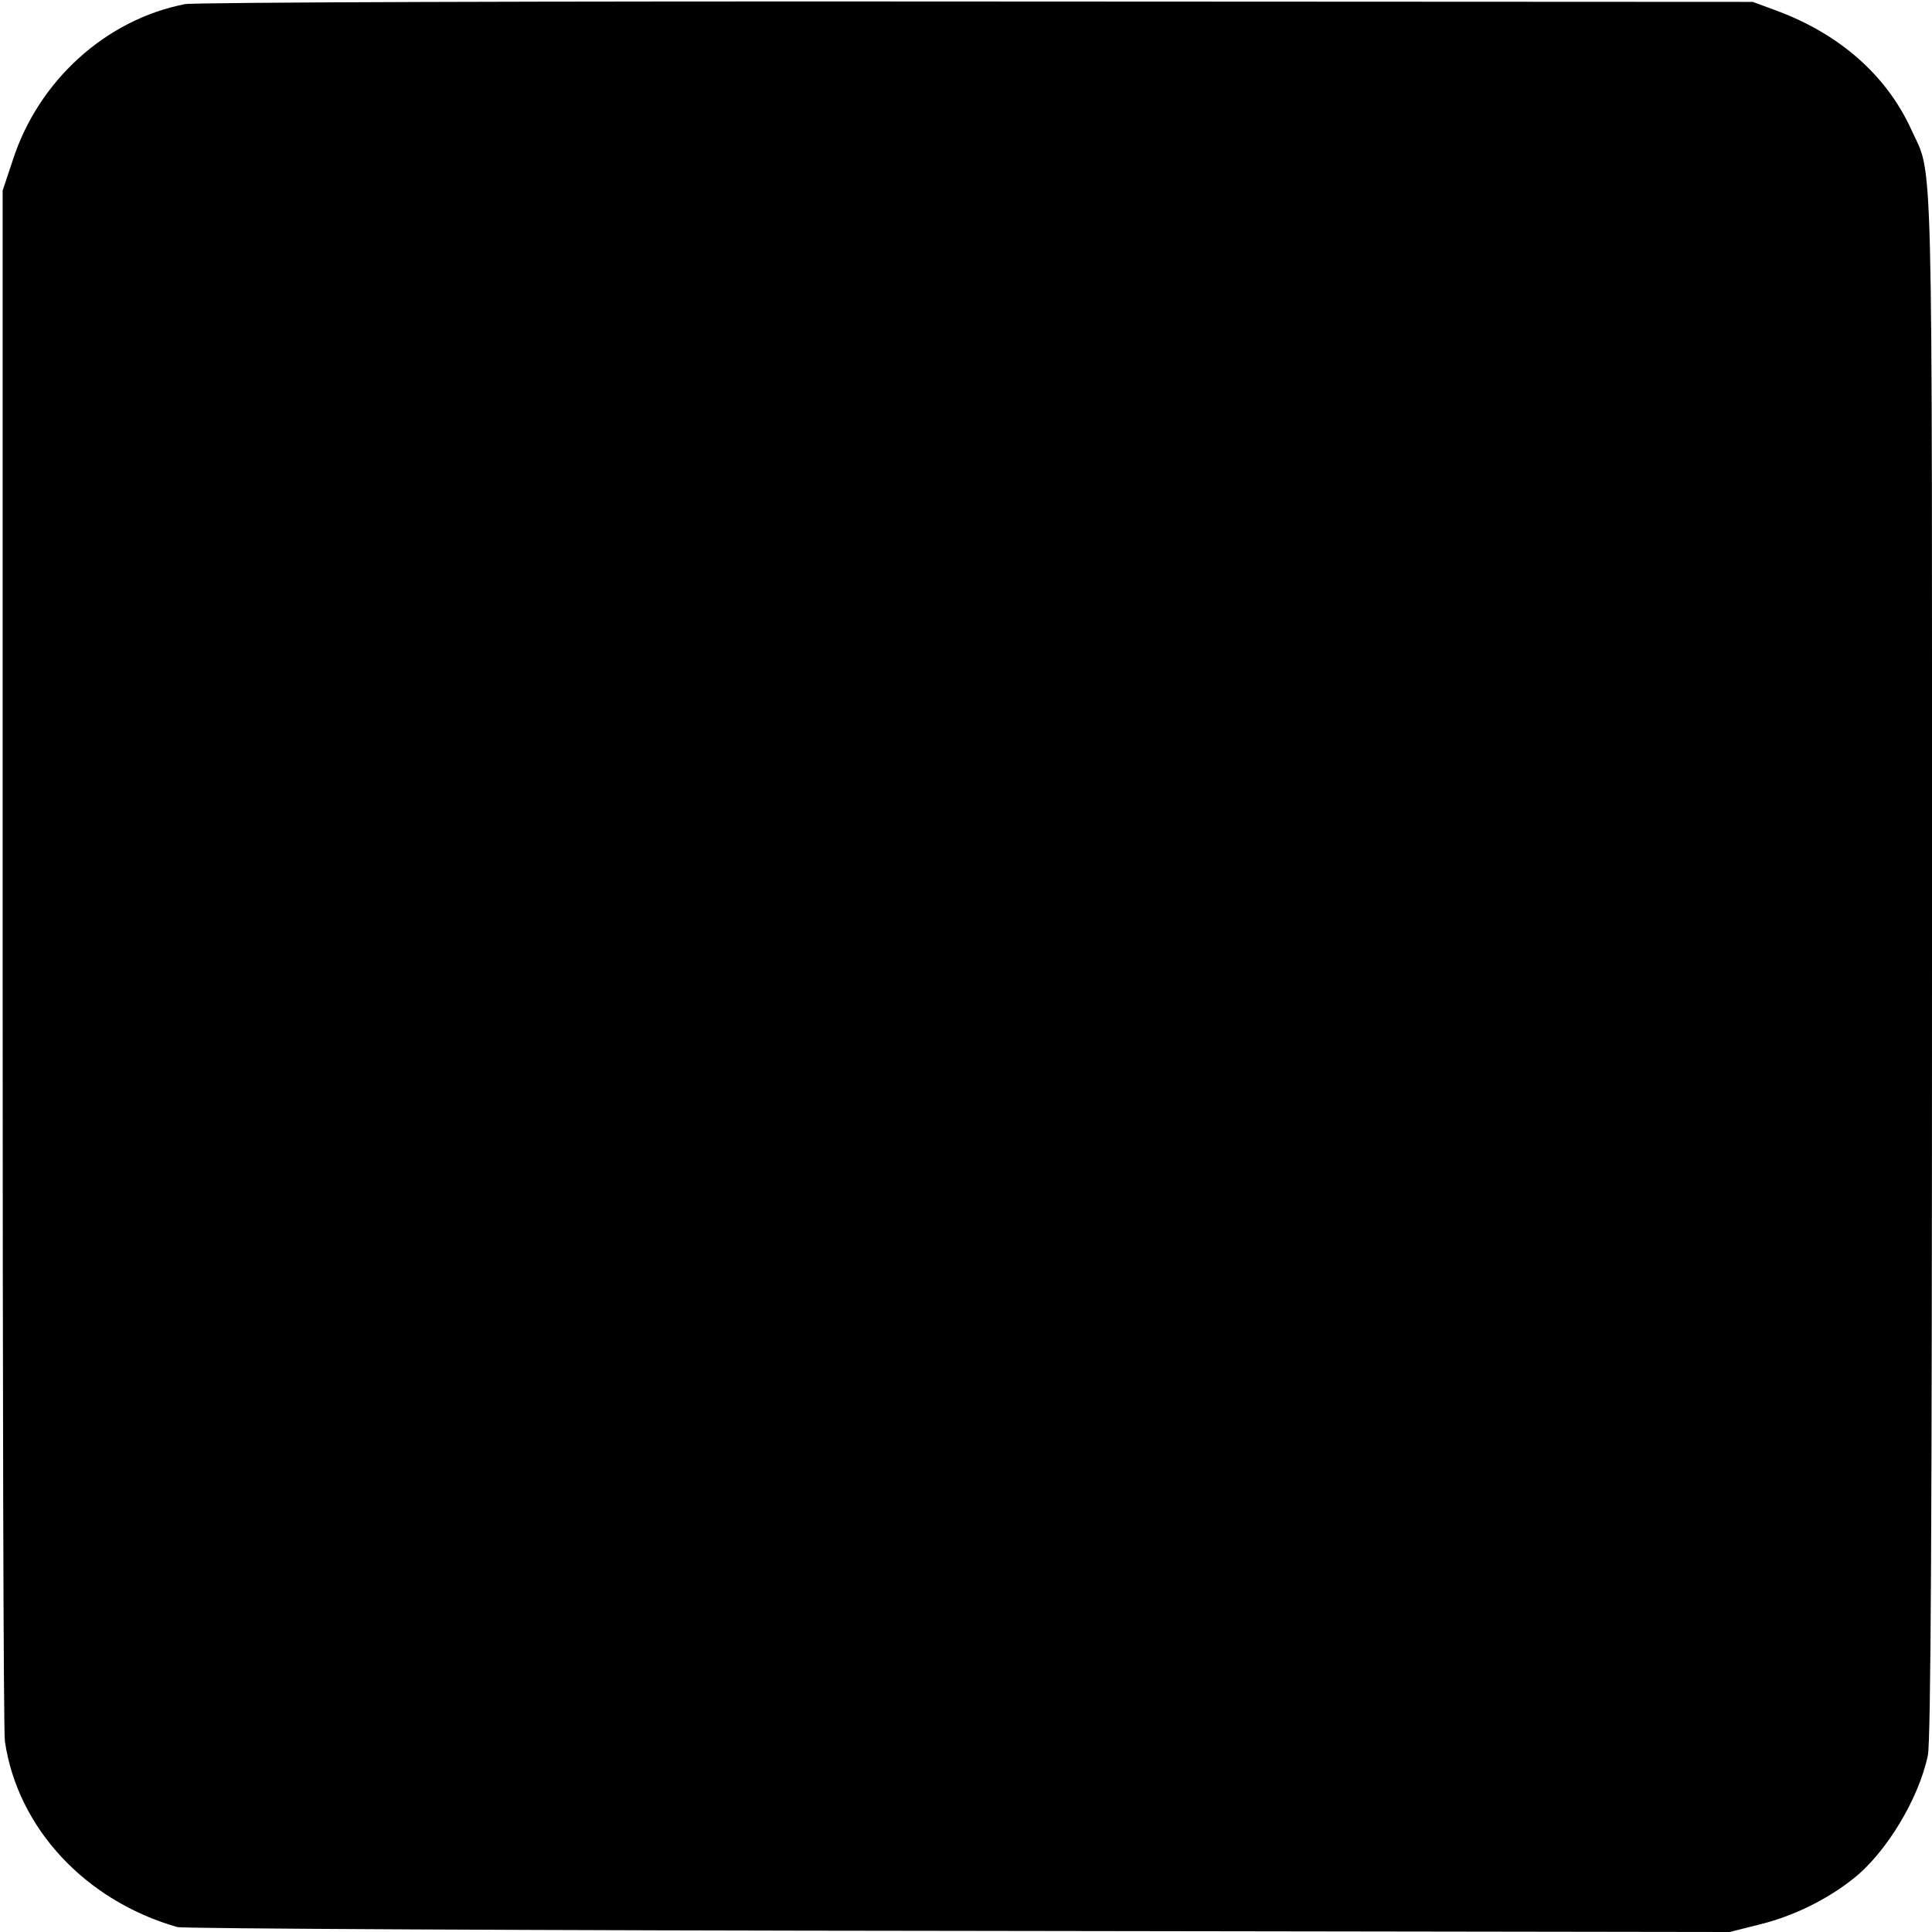
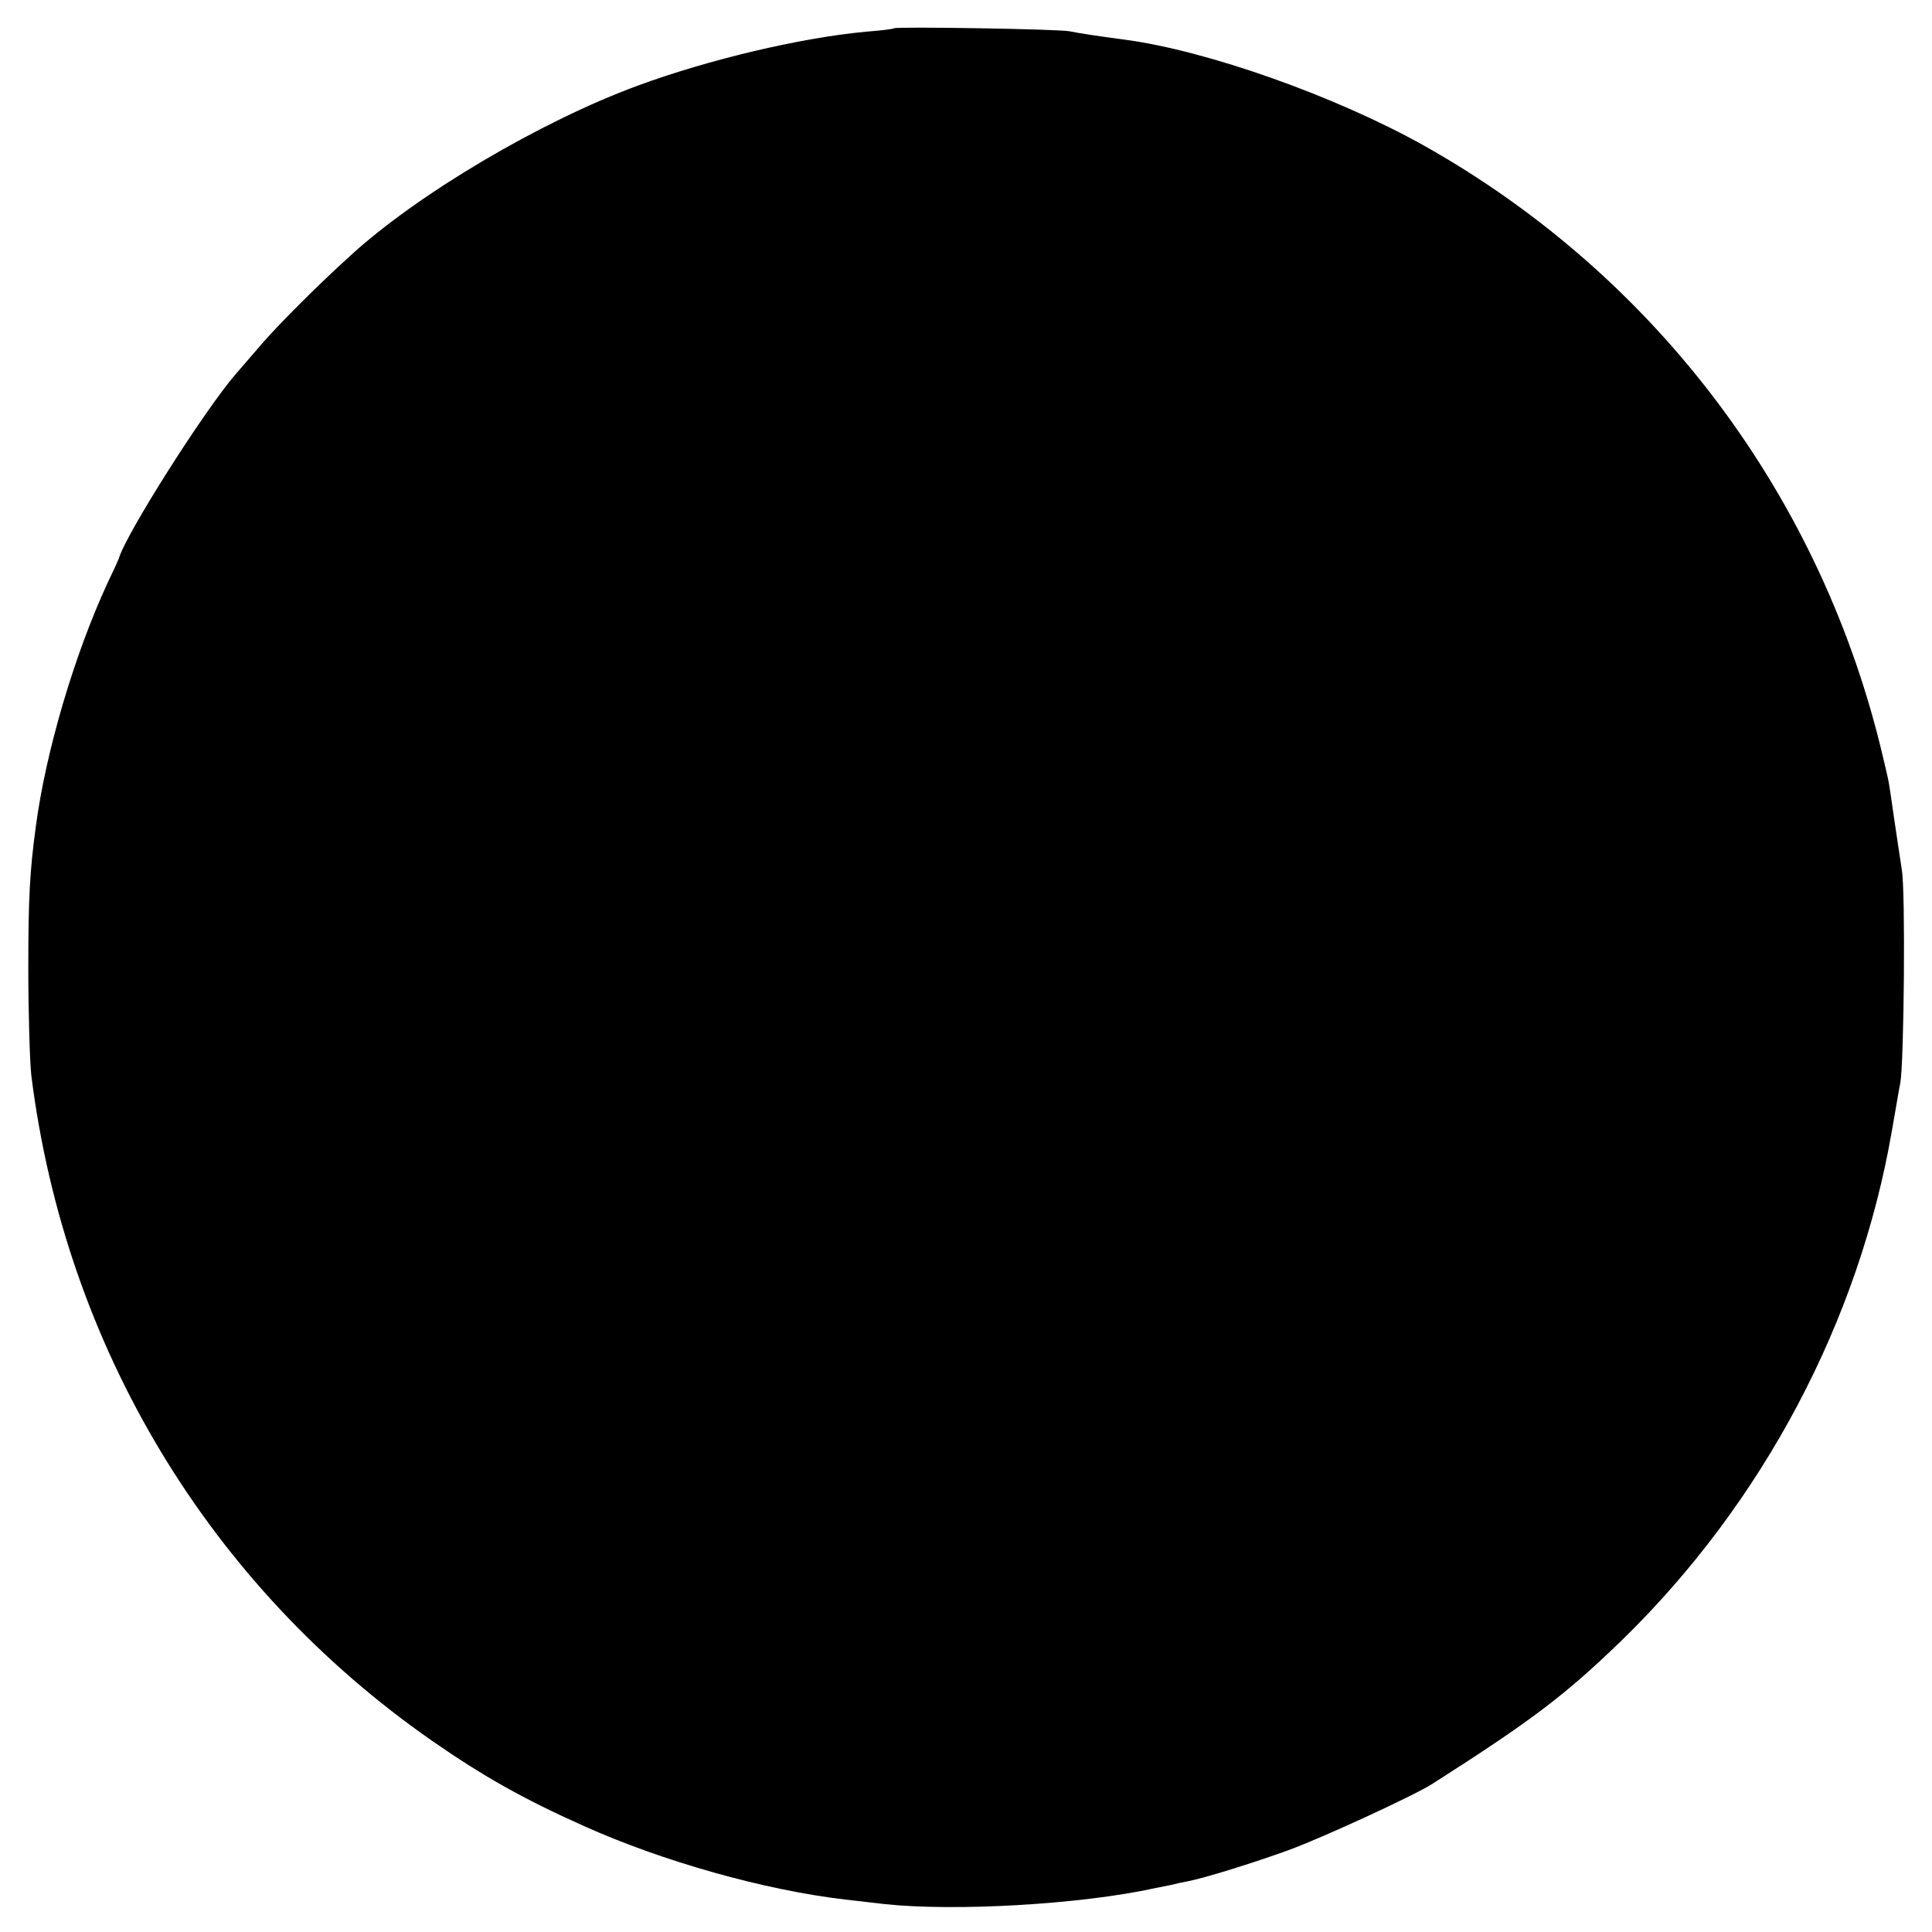
<svg xmlns="http://www.w3.org/2000/svg" version="1.0" width="512pt" height="512pt" viewBox="0 0 512 512" preserveAspectRatio="xMidYMid meet">
  <g transform="translate(0,512) scale(0.1,-0.1)" fill="#000000" stroke="none">
-     <path d="M490 5109 c-210 -41 -388 -203 -456 -413 l-27 -81 0 -2035 c0 -1119 2 -2053 6 -2075 34 -230 213 -422 457 -492 14 -4 945 -9 2069 -10 l2045 -3 83 21 c85 21 175 65 244 120 87 68 174 212 198 327 8 38 11 626 11 2101 0 2241 4 2076 -56 2210 -65 141 -188 250 -354 312 l-65 24 -2055 1 c-1154 1 -2075 -2 -2100 -7z" />
+     <path d="M2369 5045 c-2 -2 -35 -6 -74 -9 -173 -16 -418 -74 -605 -143 -256 -94 -585 -288 -763 -452 -83 -75 -186 -178 -232 -231 -26 -30 -58 -67 -70 -81 -84 -97 -293 -427 -310 -489 -1 -3 -14 -32 -30 -65 -88 -190 -164 -448 -190 -645 -16 -118 -20 -189 -20 -375 0 -121 4 -249 8 -285 90 -719 472 -1353 1063 -1764 134 -93 240 -153 401 -225 209 -94 479 -170 693 -195 25 -3 71 -8 104 -12 187 -20 520 -1 716 42 14 3 34 7 45 9 11 3 29 7 41 9 47 9 175 49 269 83 90 33 329 143 380 175 268 171 353 236 504 382 373 364 628 845 715 1351 9 50 18 106 22 125 10 56 14 510 4 565 -4 28 -14 91 -21 140 -15 105 -12 87 -28 155 -161 691 -600 1277 -1217 1624 -234 131 -575 252 -794 281 -62 8 -127 18 -145 22 -24 6 -461 13 -466 8z" />
  </g>
</svg>
